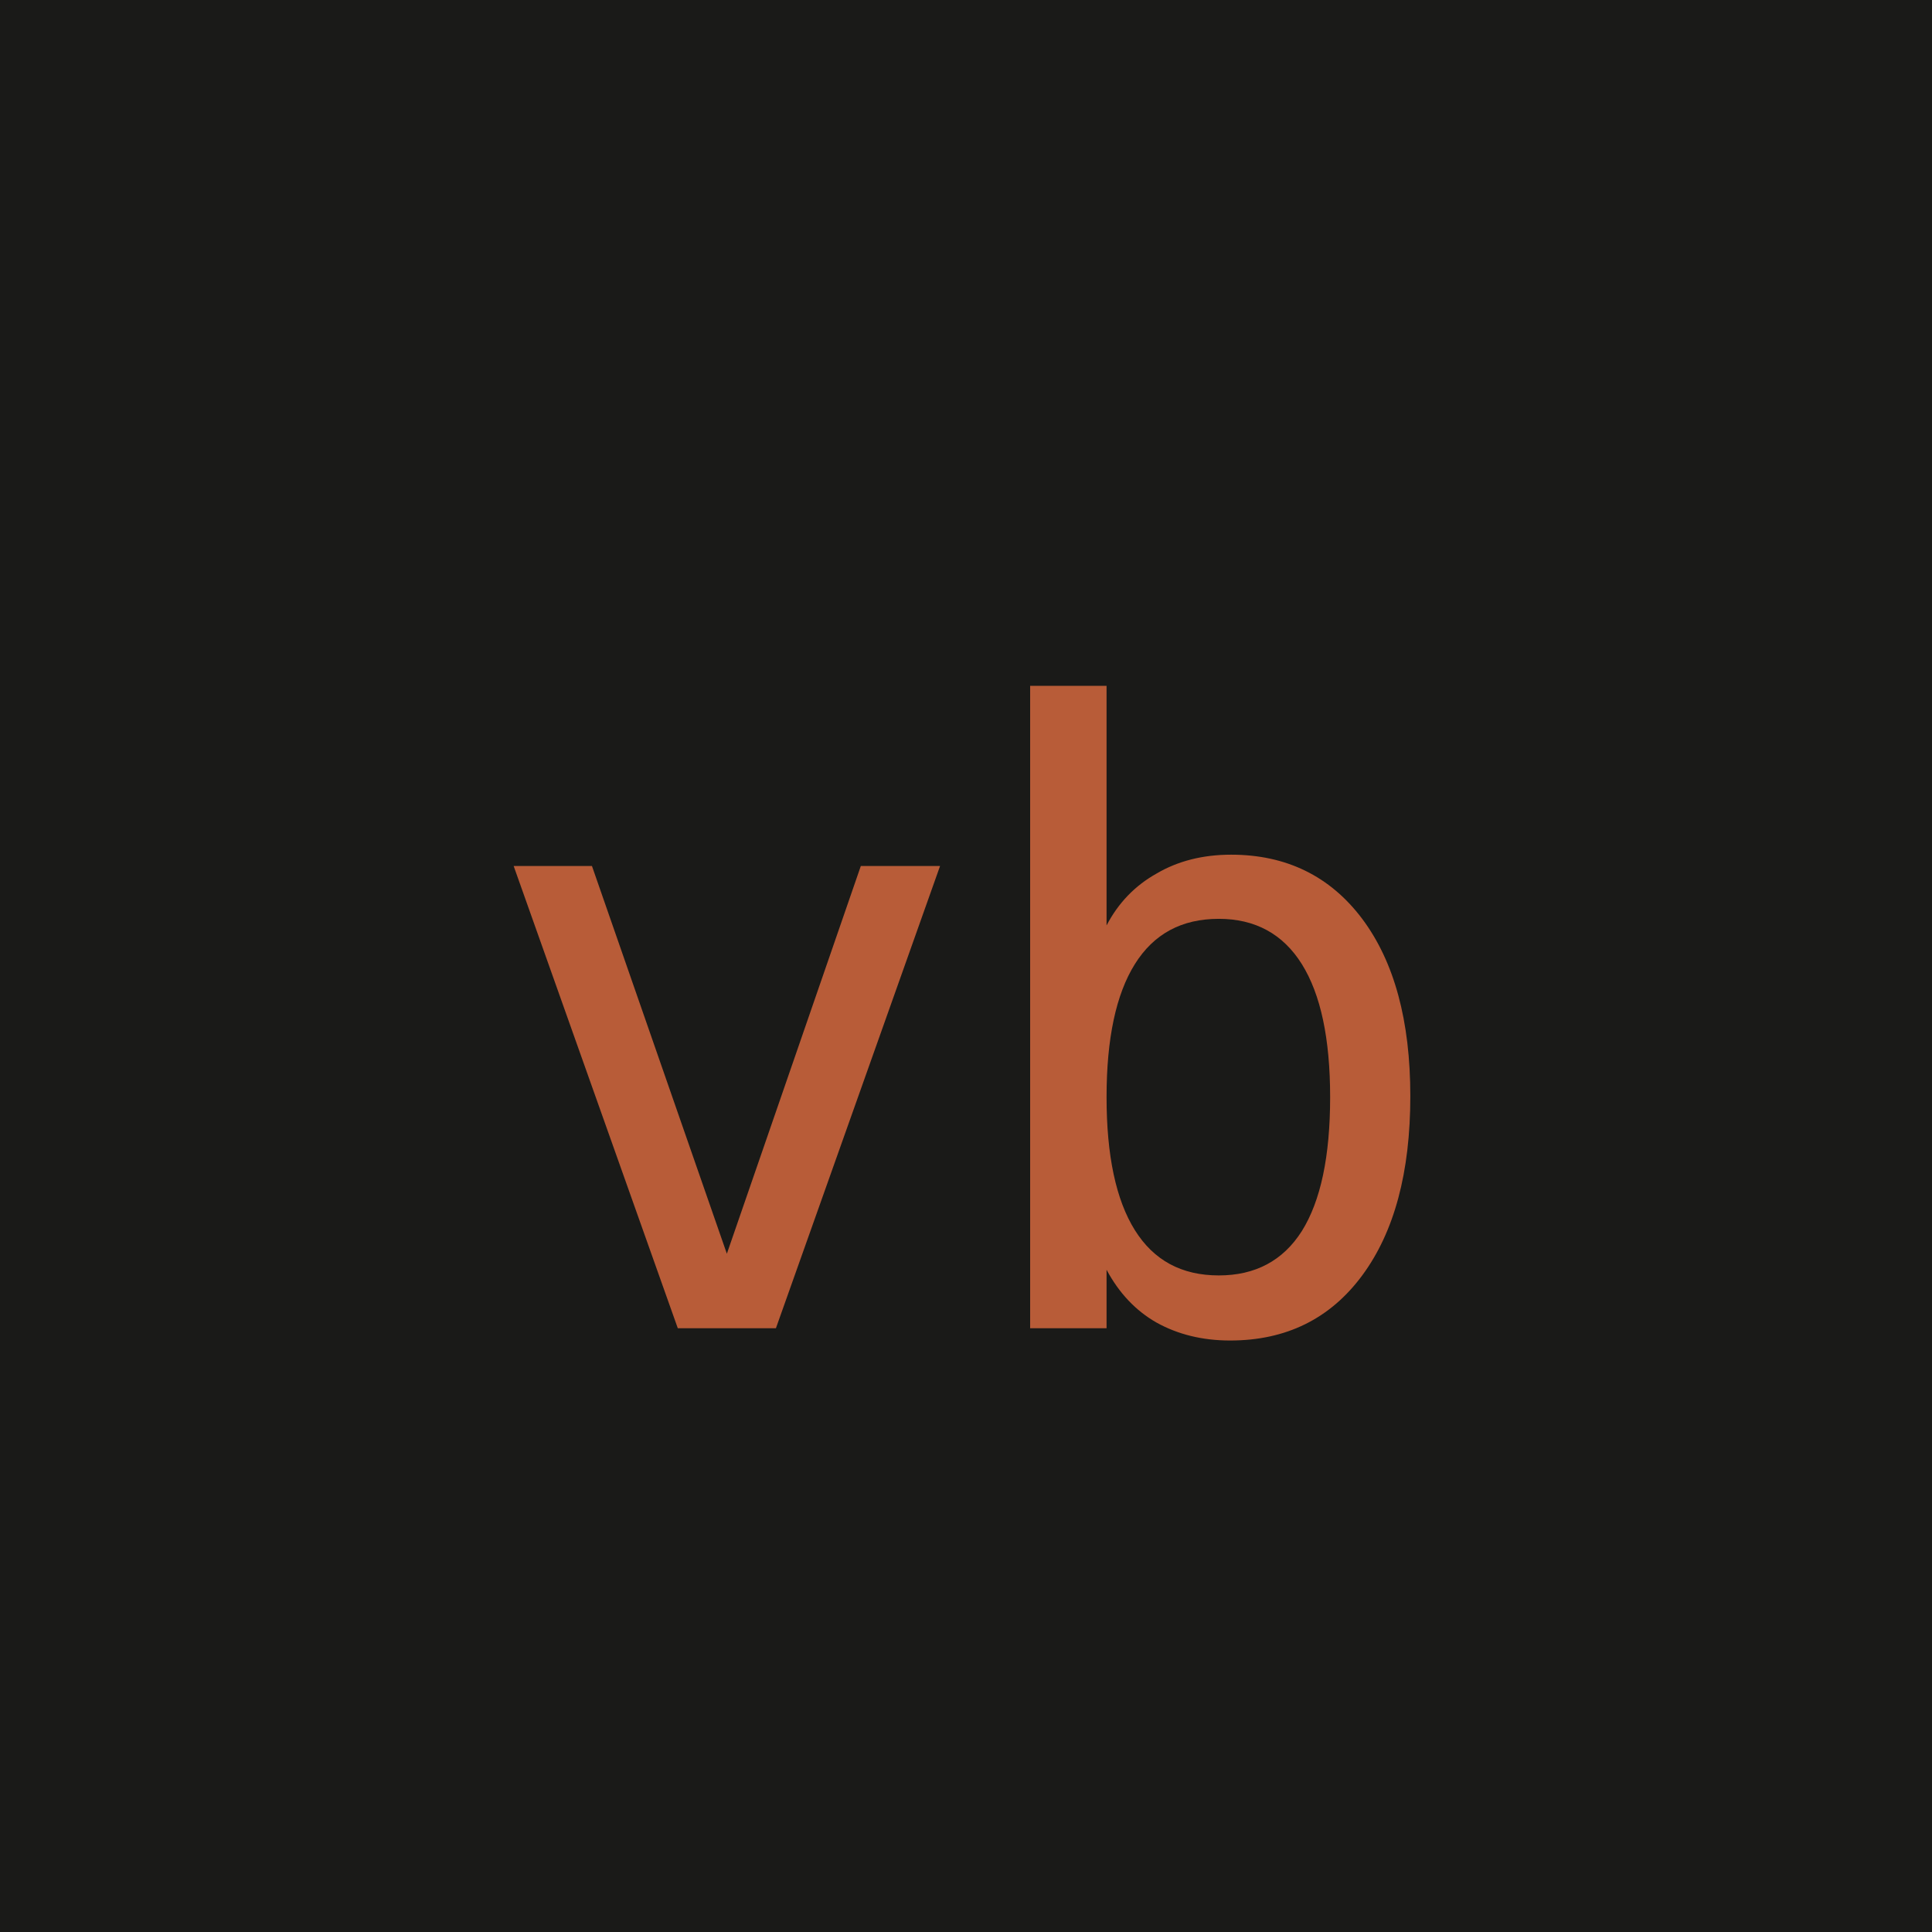
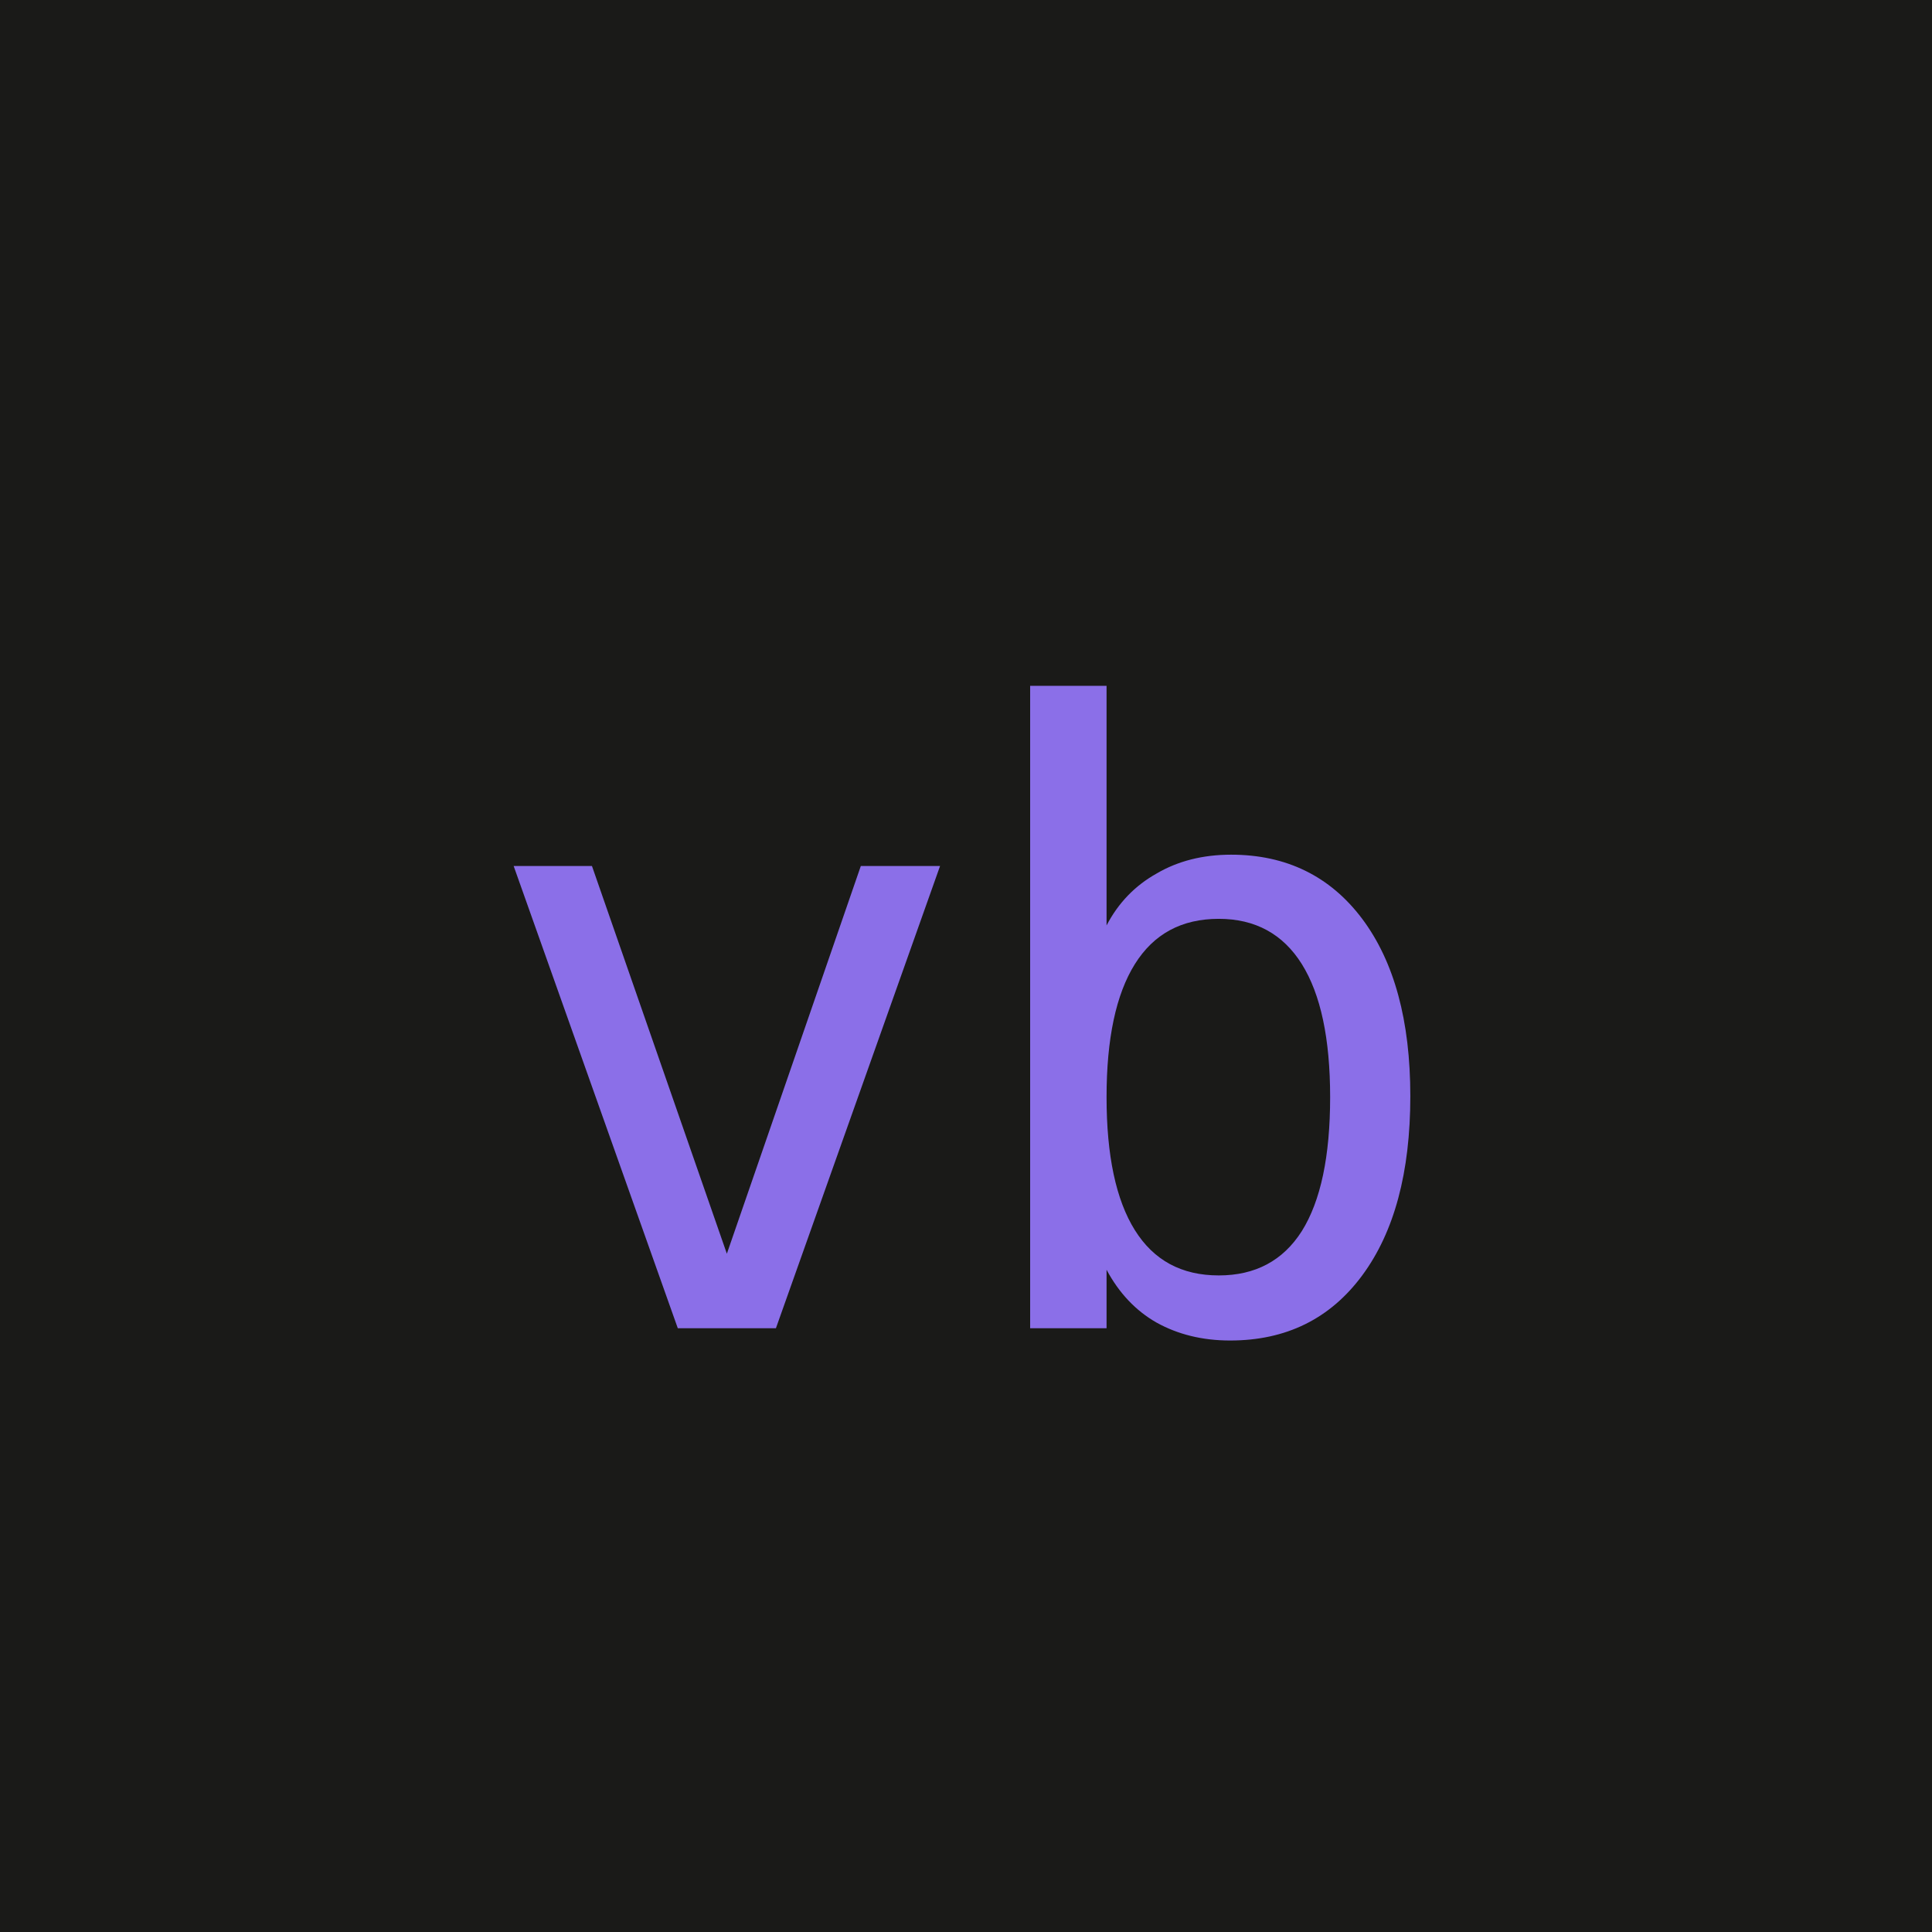
<svg xmlns="http://www.w3.org/2000/svg" viewBox="0 0 32 32">
  <rect width="32" height="32" fill="#1A1A18" />
-   <text x="16" y="22" font-family="'IBM Plex Mono', monospace" font-size="14" font-weight="500" fill="#B85C38" text-anchor="middle" letter-spacing="-0.5">vb</text>
+   <text x="16" y="22" font-family="'IBM Plex Mono', monospace" font-size="14" font-weight="500" fill="#8B6FE8" text-anchor="middle" letter-spacing="-0.5">vb</text>
</svg>
